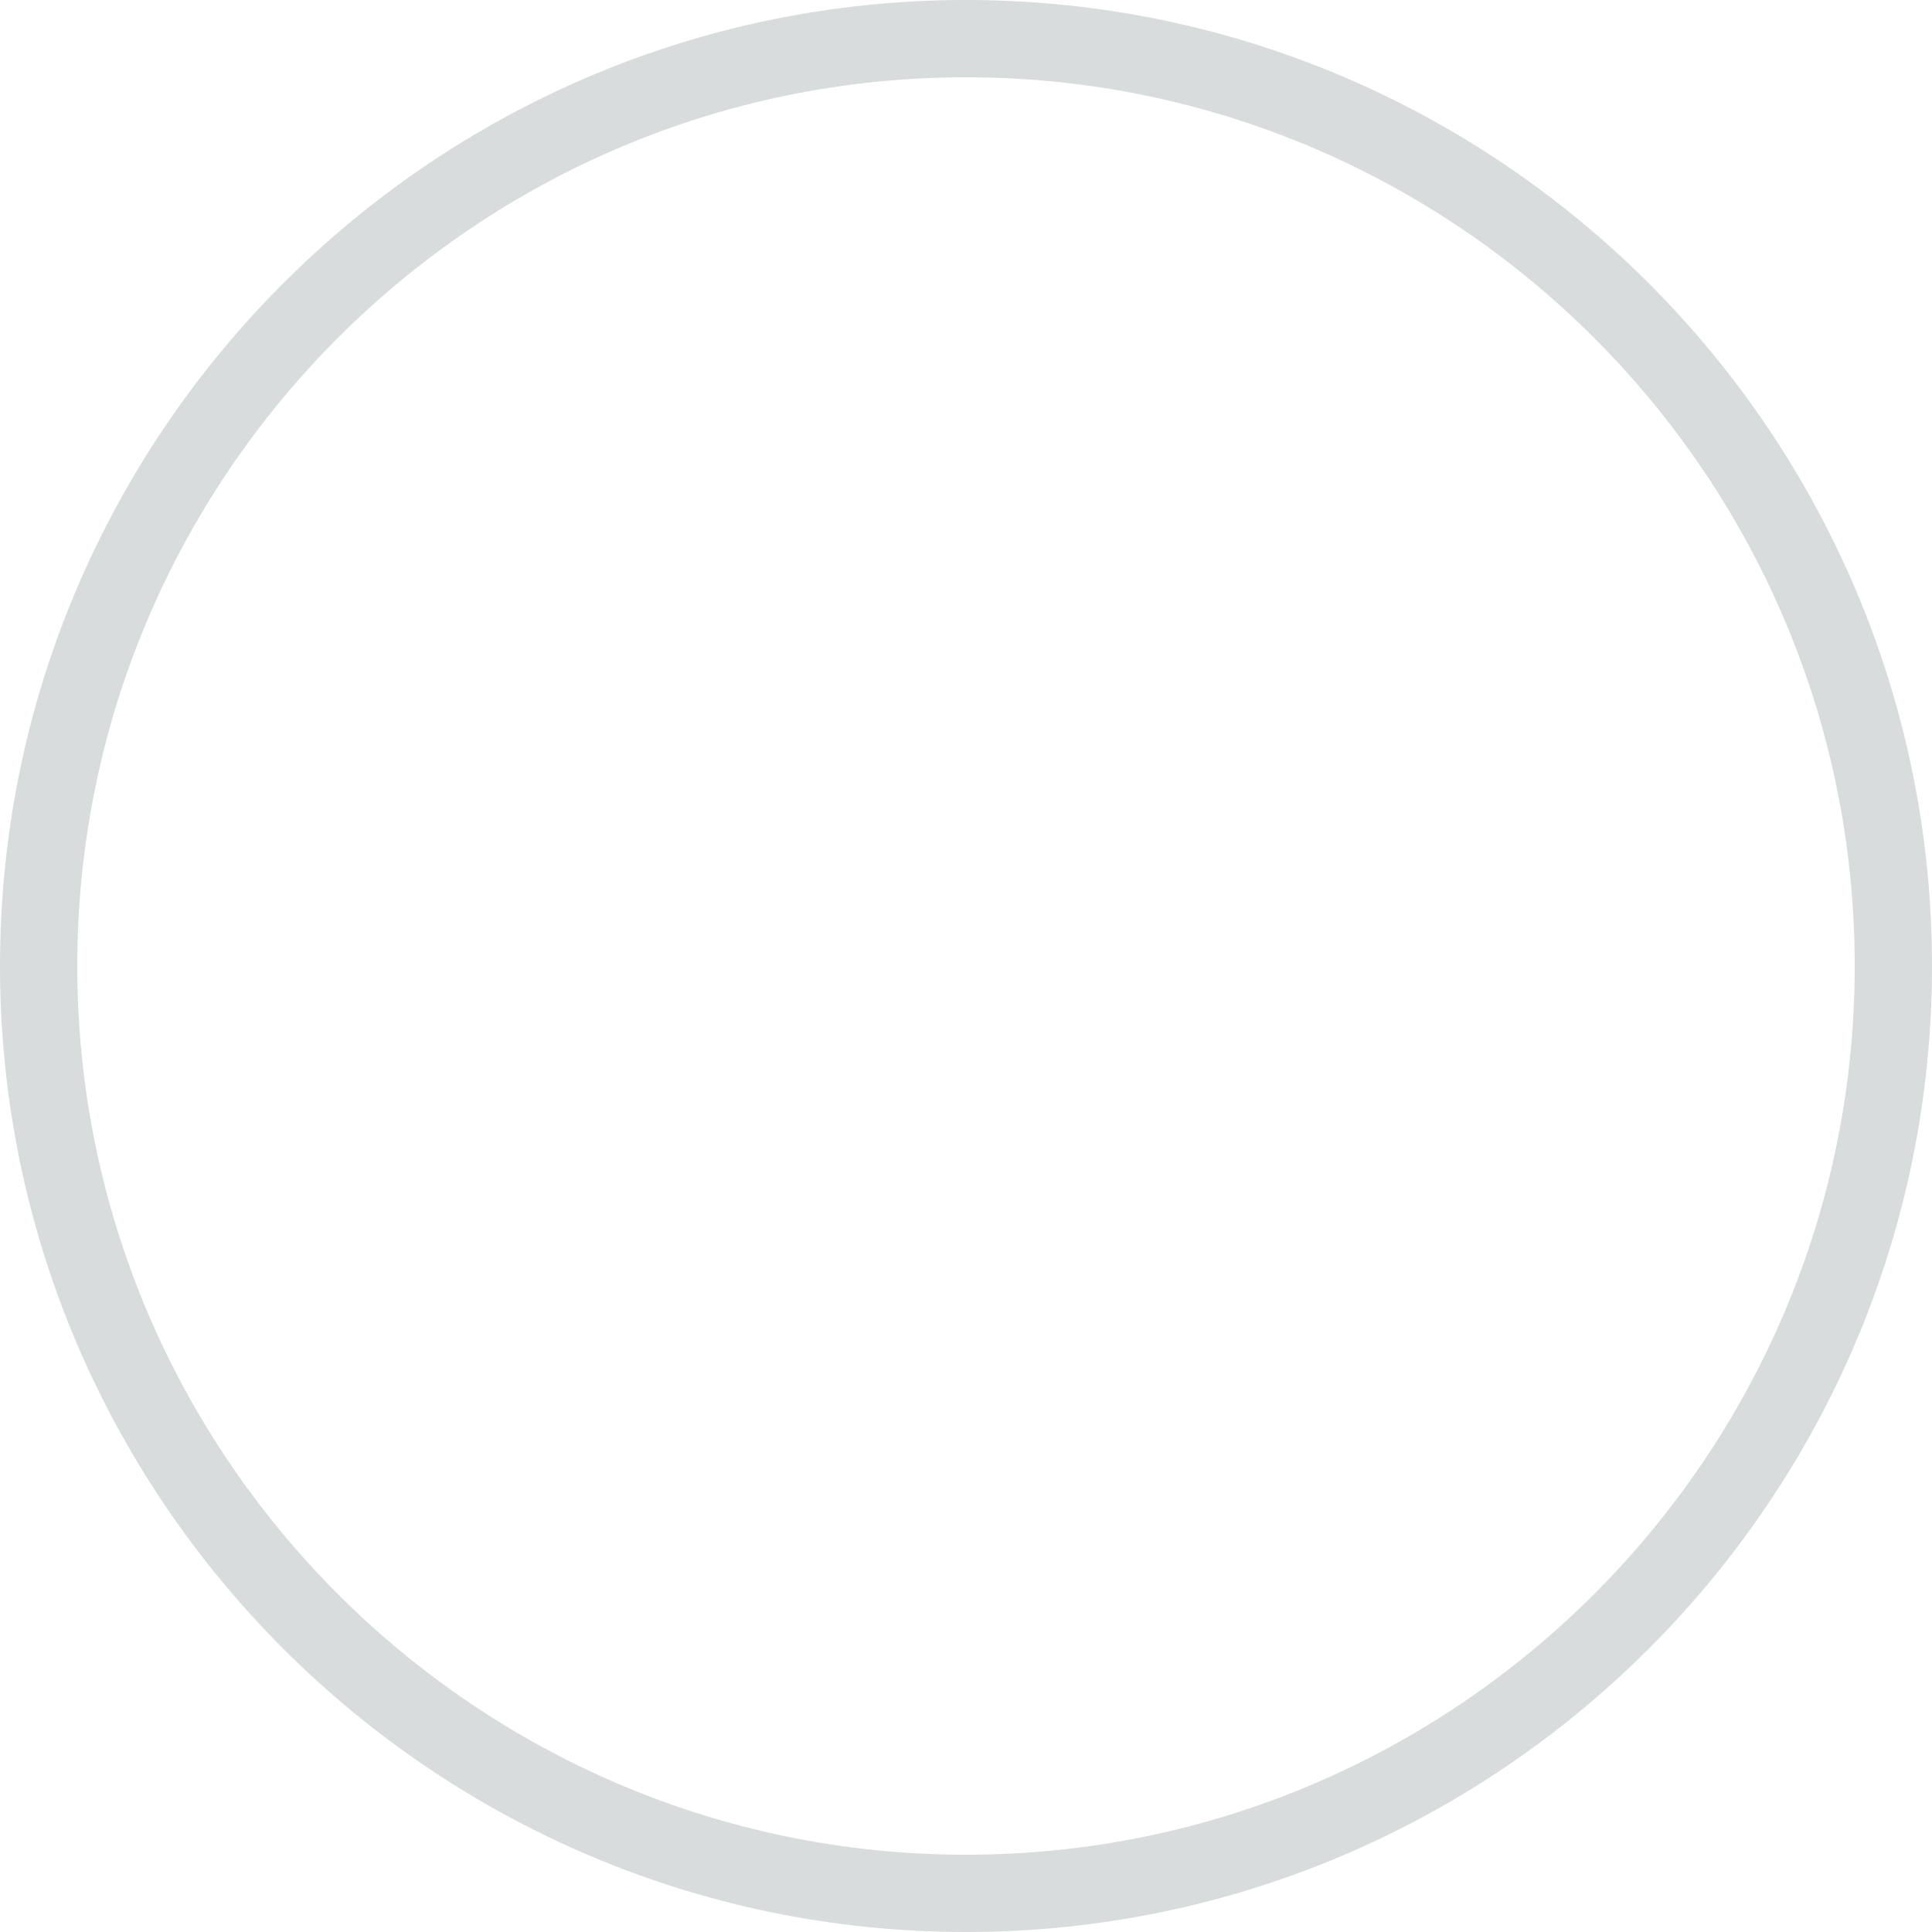
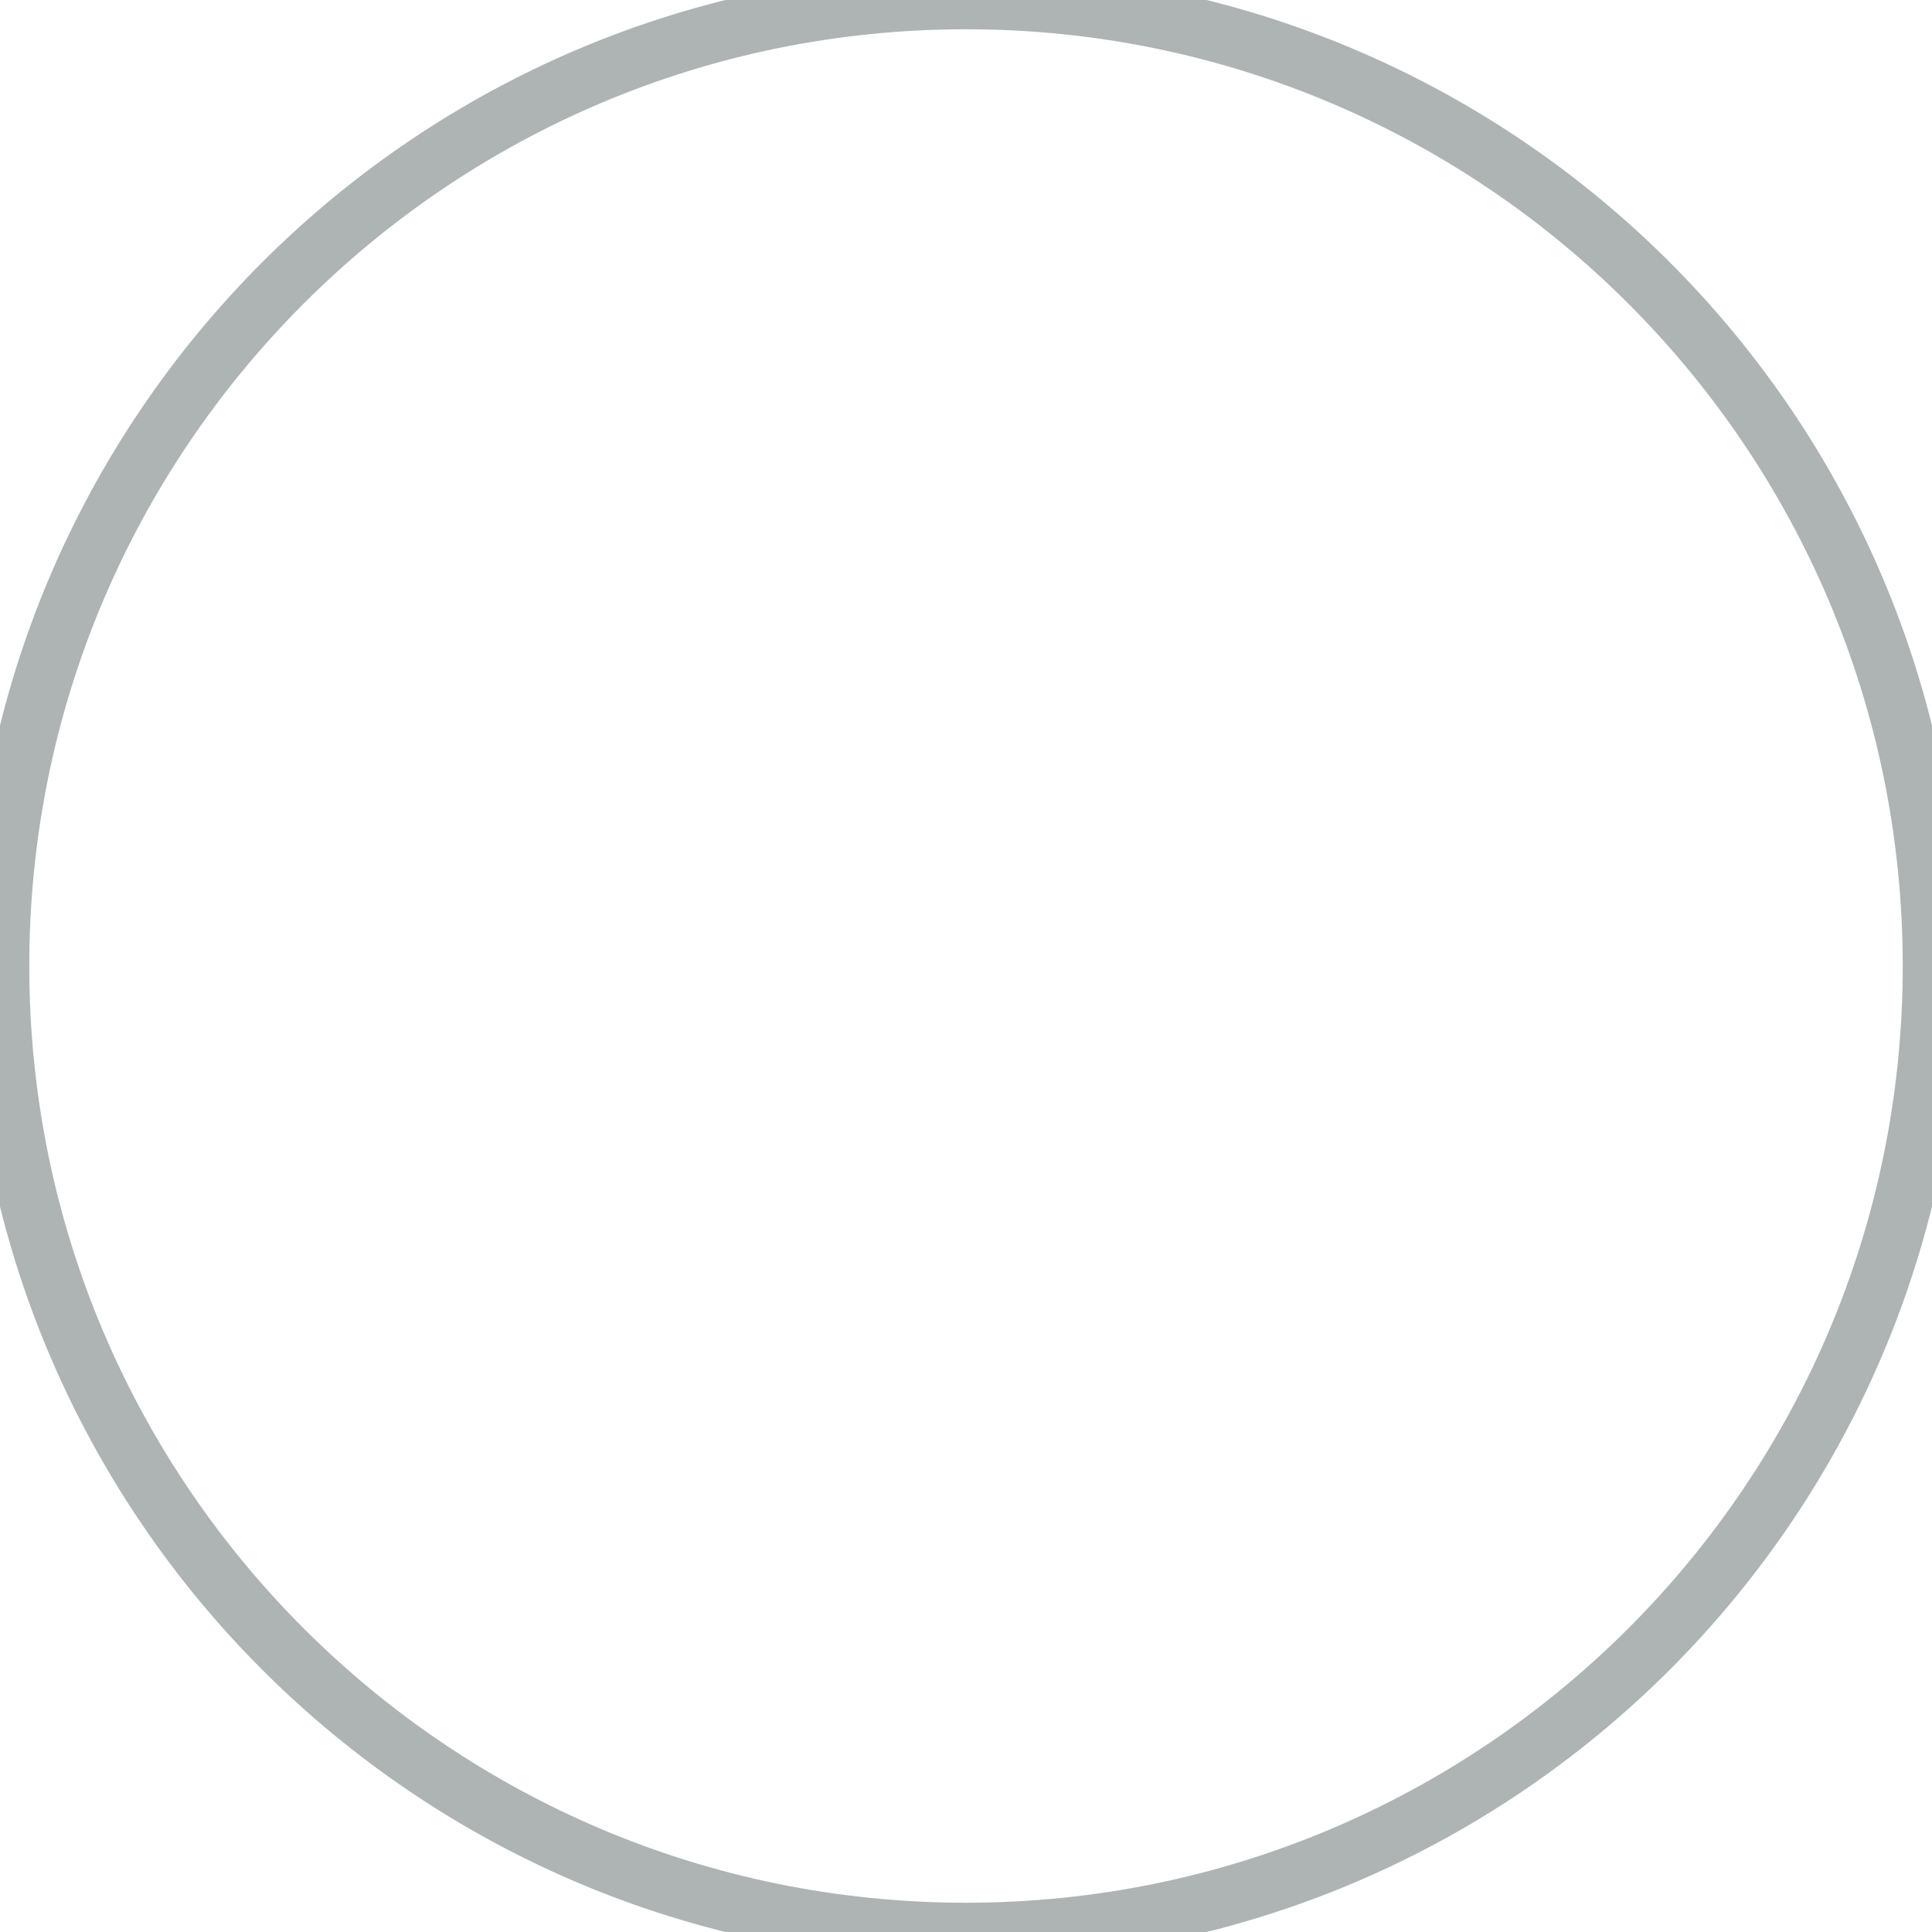
- <svg xmlns="http://www.w3.org/2000/svg" preserveAspectRatio="xMidYMid" width="33" height="33" viewBox="0 0 33 33">
+ <svg xmlns="http://www.w3.org/2000/svg" width="33" height="33" viewBox="0 0 33 33">
  <defs>
-     <style>.cls-1{fill:#d9dcdc;fill-rule:evenodd}</style>
+     <style>.cls-1{fill:none;stroke:#aeb4b4;stroke-width:1px}</style>
  </defs>
-   <path d="M0 16.5C0 25.598 7.402 33 16.5 33 25.598 33 33 25.598 33 16.5 33 7.402 25.598 0 16.5 0 7.402 0 0 7.402 0 16.5zm1.32 0c0-8.37 6.81-15.18 15.18-15.18 8.37 0 15.18 6.81 15.18 15.18 0 8.37-6.81 15.18-15.18 15.18-8.37 0-15.18-6.81-15.18-15.18z" class="cls-1" />
+   <circle class="cls-1" cx="16.5" cy="16.5" r="16.5" />
</svg>
